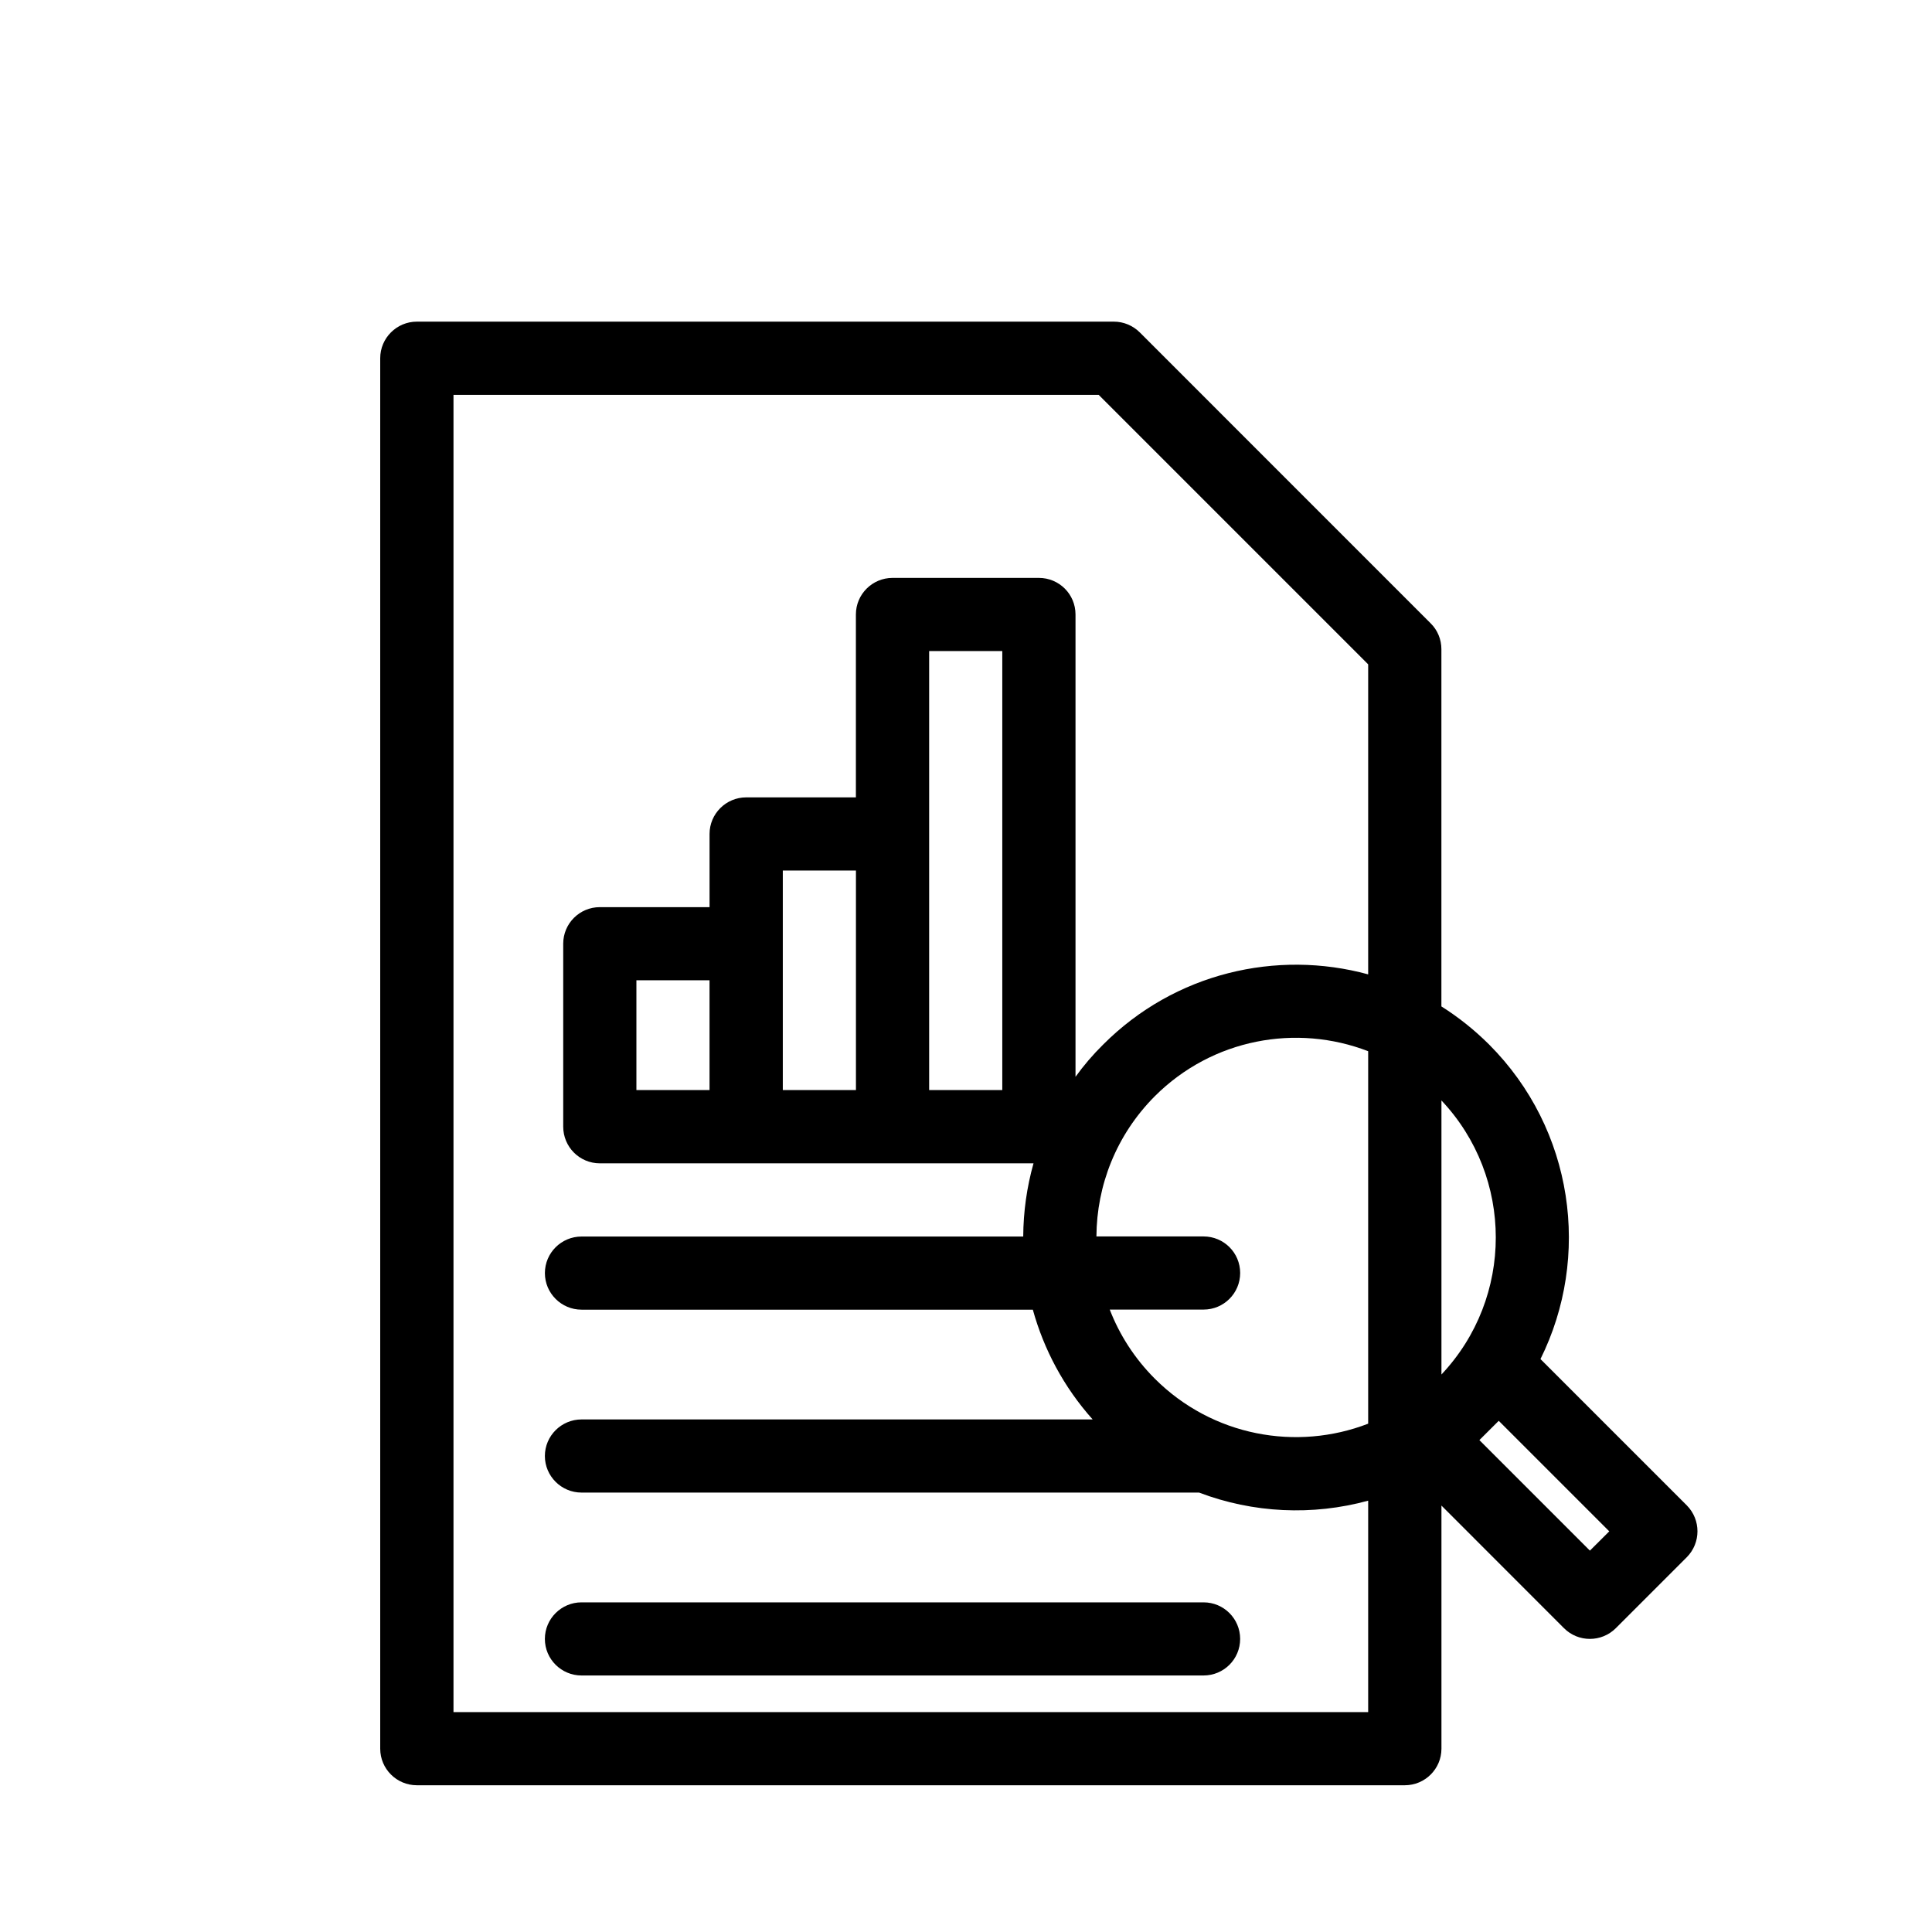
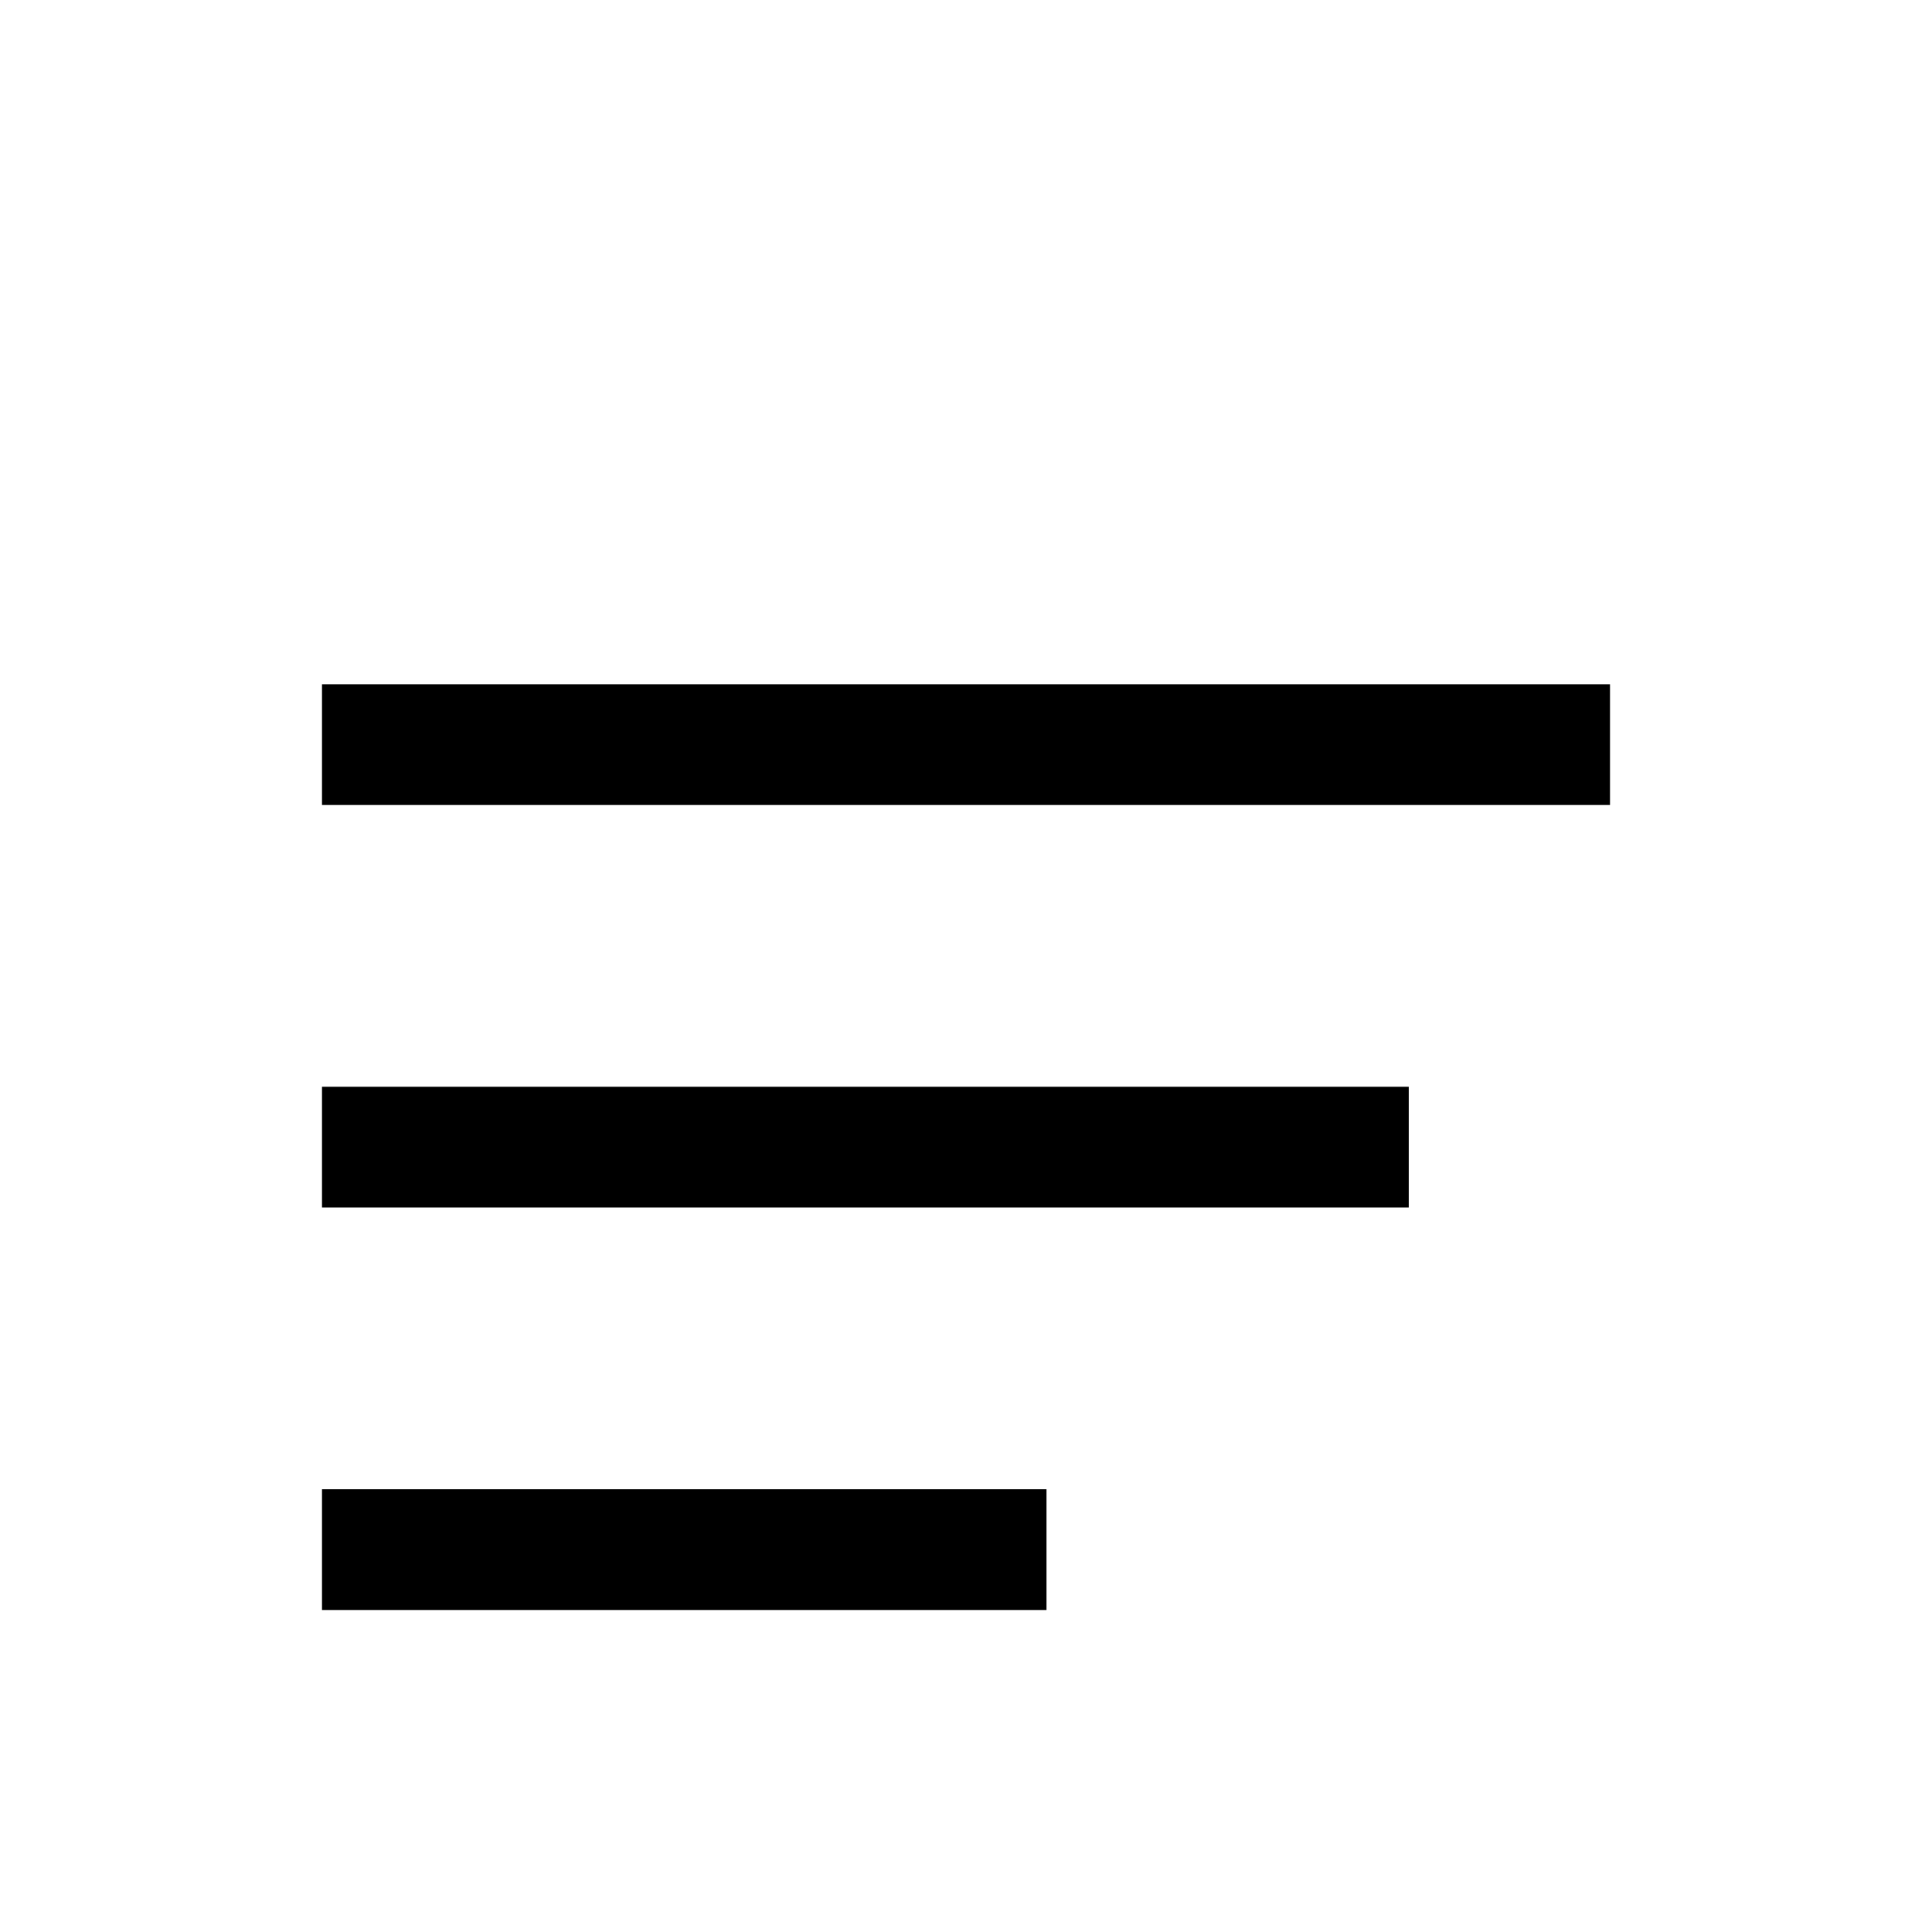
- <svg xmlns="http://www.w3.org/2000/svg" version="1.1" viewBox="-5.0 -10.0 110.0 110.0">
-   <path d="m77.07 75.719v13.844c0 1.152-0.938 2.082-2.086 2.082h-56.25c-1.148 0-2.086-0.93-2.086-2.082v-79.168c0-1.148 0.938-2.082 2.086-2.082h39.684c0.555 0 1.086 0.223 1.477 0.613l16.559 16.562c0.398 0.391 0.613 0.922 0.613 1.473v20.34c0.961 0.605 1.875 1.332 2.715 2.168 4.836 4.844 5.812 12.098 2.926 17.91l8.332 8.332c0.809 0.816 0.809 2.133 0 2.949l-4.043 4.043c-0.816 0.812-2.137 0.812-2.949 0l-6.984-6.988zm-4.172-30.246v-17.648l-15.344-15.344h-36.734v75h52.078v-12.039c-3.164 0.867-6.547 0.711-9.629-0.461h-35.16c-1.148 0-2.086-0.934-2.086-2.082 0-1.148 0.938-2.082 2.086-2.082h29.102c-1.648-1.844-2.781-3.992-3.406-6.25h-25.695c-1.148 0-2.086-0.934-2.086-2.082 0-1.152 0.938-2.082 2.086-2.082h25.148c0.008-1.406 0.203-2.805 0.586-4.168h-24.691c-1.156 0-2.086-0.934-2.086-2.09v-10.414c0-1.148 0.93-2.082 2.086-2.082h6.246v-4.168c0-1.148 0.938-2.082 2.086-2.082h6.246v-10.414c0-1.152 0.938-2.082 2.086-2.082h8.332c1.156 0 2.086 0.93 2.086 2.082v26.324c0.465-0.645 0.988-1.258 1.574-1.836 4.078-4.086 9.887-5.418 15.09-3.996zm4.172 22.785c4.125-4.375 4.125-11.227 0-15.602zm3.262 2.637-1.102 1.098 6.293 6.293 1.102-1.098zm-7.434 0.168v-21.211c-4.074-1.574-8.863-0.719-12.148 2.562-2.199 2.207-3.309 5.09-3.324 7.984h6.098c1.156 0 2.086 0.93 2.086 2.082 0 1.148-0.93 2.082-2.086 2.082h-5.34c0.555 1.434 1.41 2.777 2.566 3.934 3.285 3.281 8.078 4.137 12.148 2.562zm-24.996-19h4.164v-24.996h-4.164zm-8.332 0h4.164v-12.5h-4.164zm-4.172-6.25h-4.164v6.25h4.164zm-7.289 39.582c-1.148 0-2.086-0.93-2.086-2.082 0-1.148 0.938-2.082 2.086-2.082h35.414c1.156 0 2.086 0.934 2.086 2.082 0 1.152-0.93 2.082-2.086 2.082z" fill-rule="evenodd" />
+ <svg xmlns="http://www.w3.org/2000/svg" viewBox="0 0 24 24" fill="none" stroke="currentColor" stroke-width="1.5" stroke-linecap="butt" stroke-linejoin="miter">
+   <path d="M4 9.25 H20 M4 14.25 H17.5 M4 19.25 H13" />
</svg>
